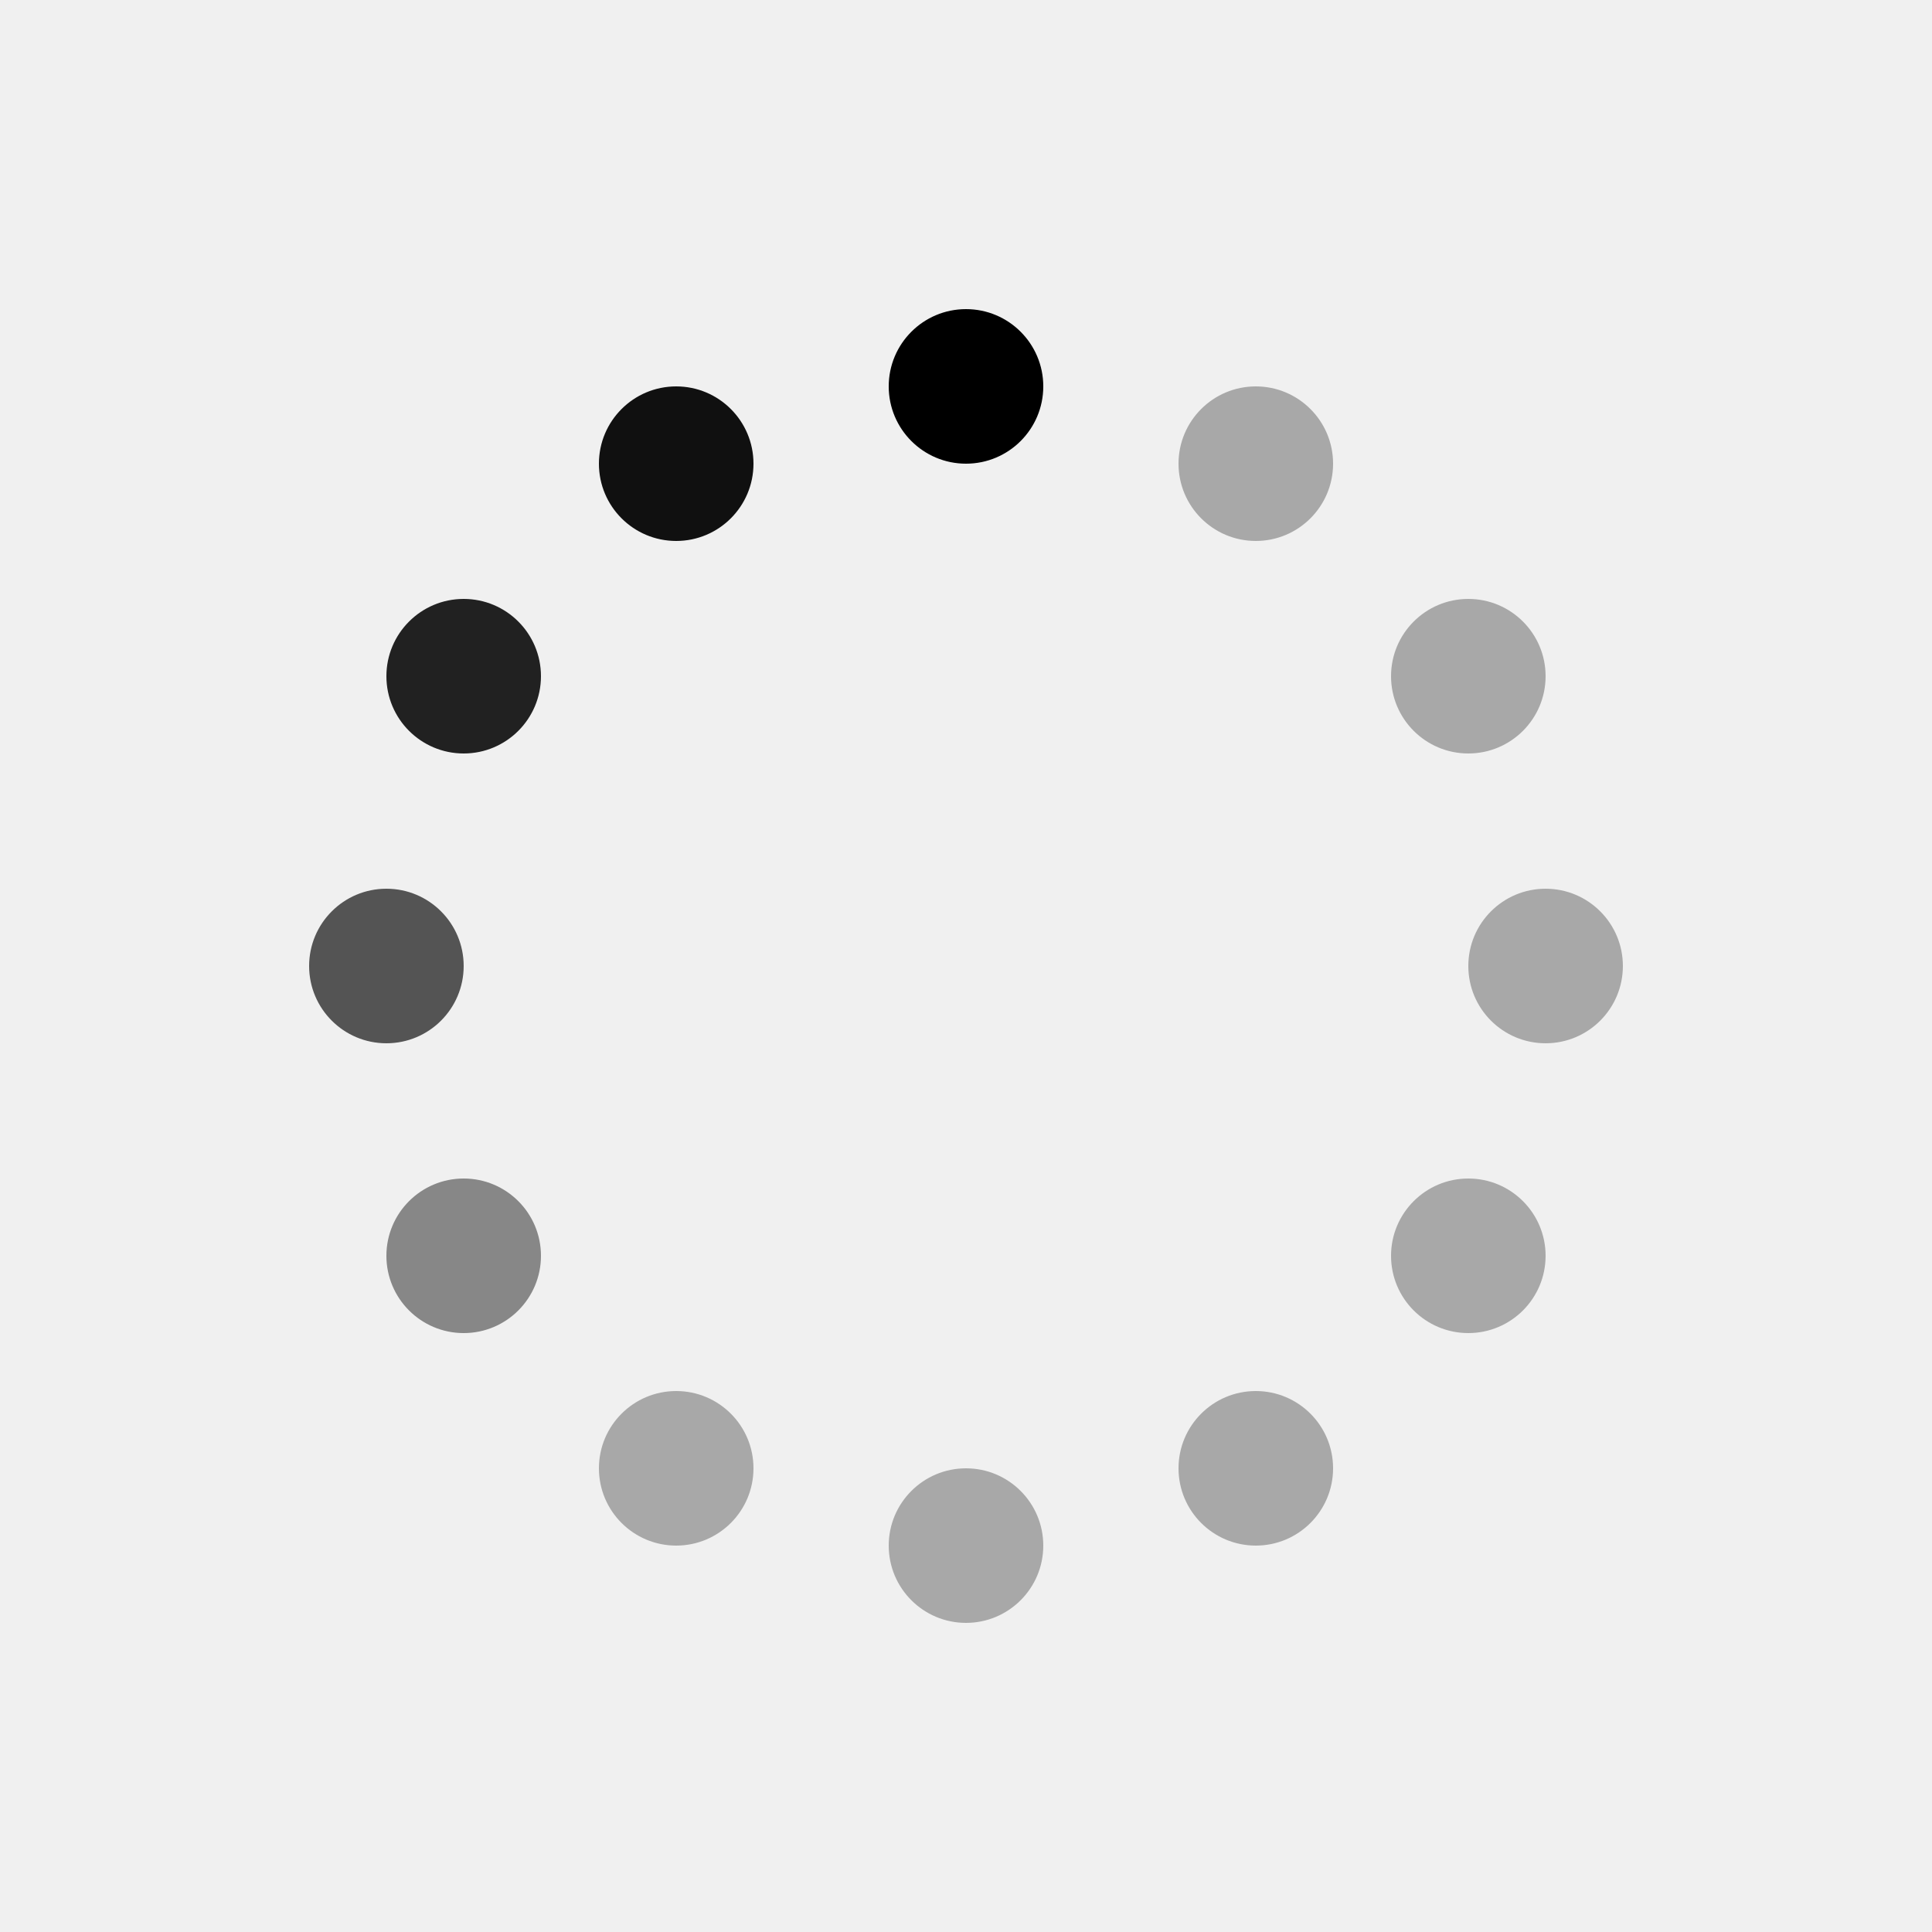
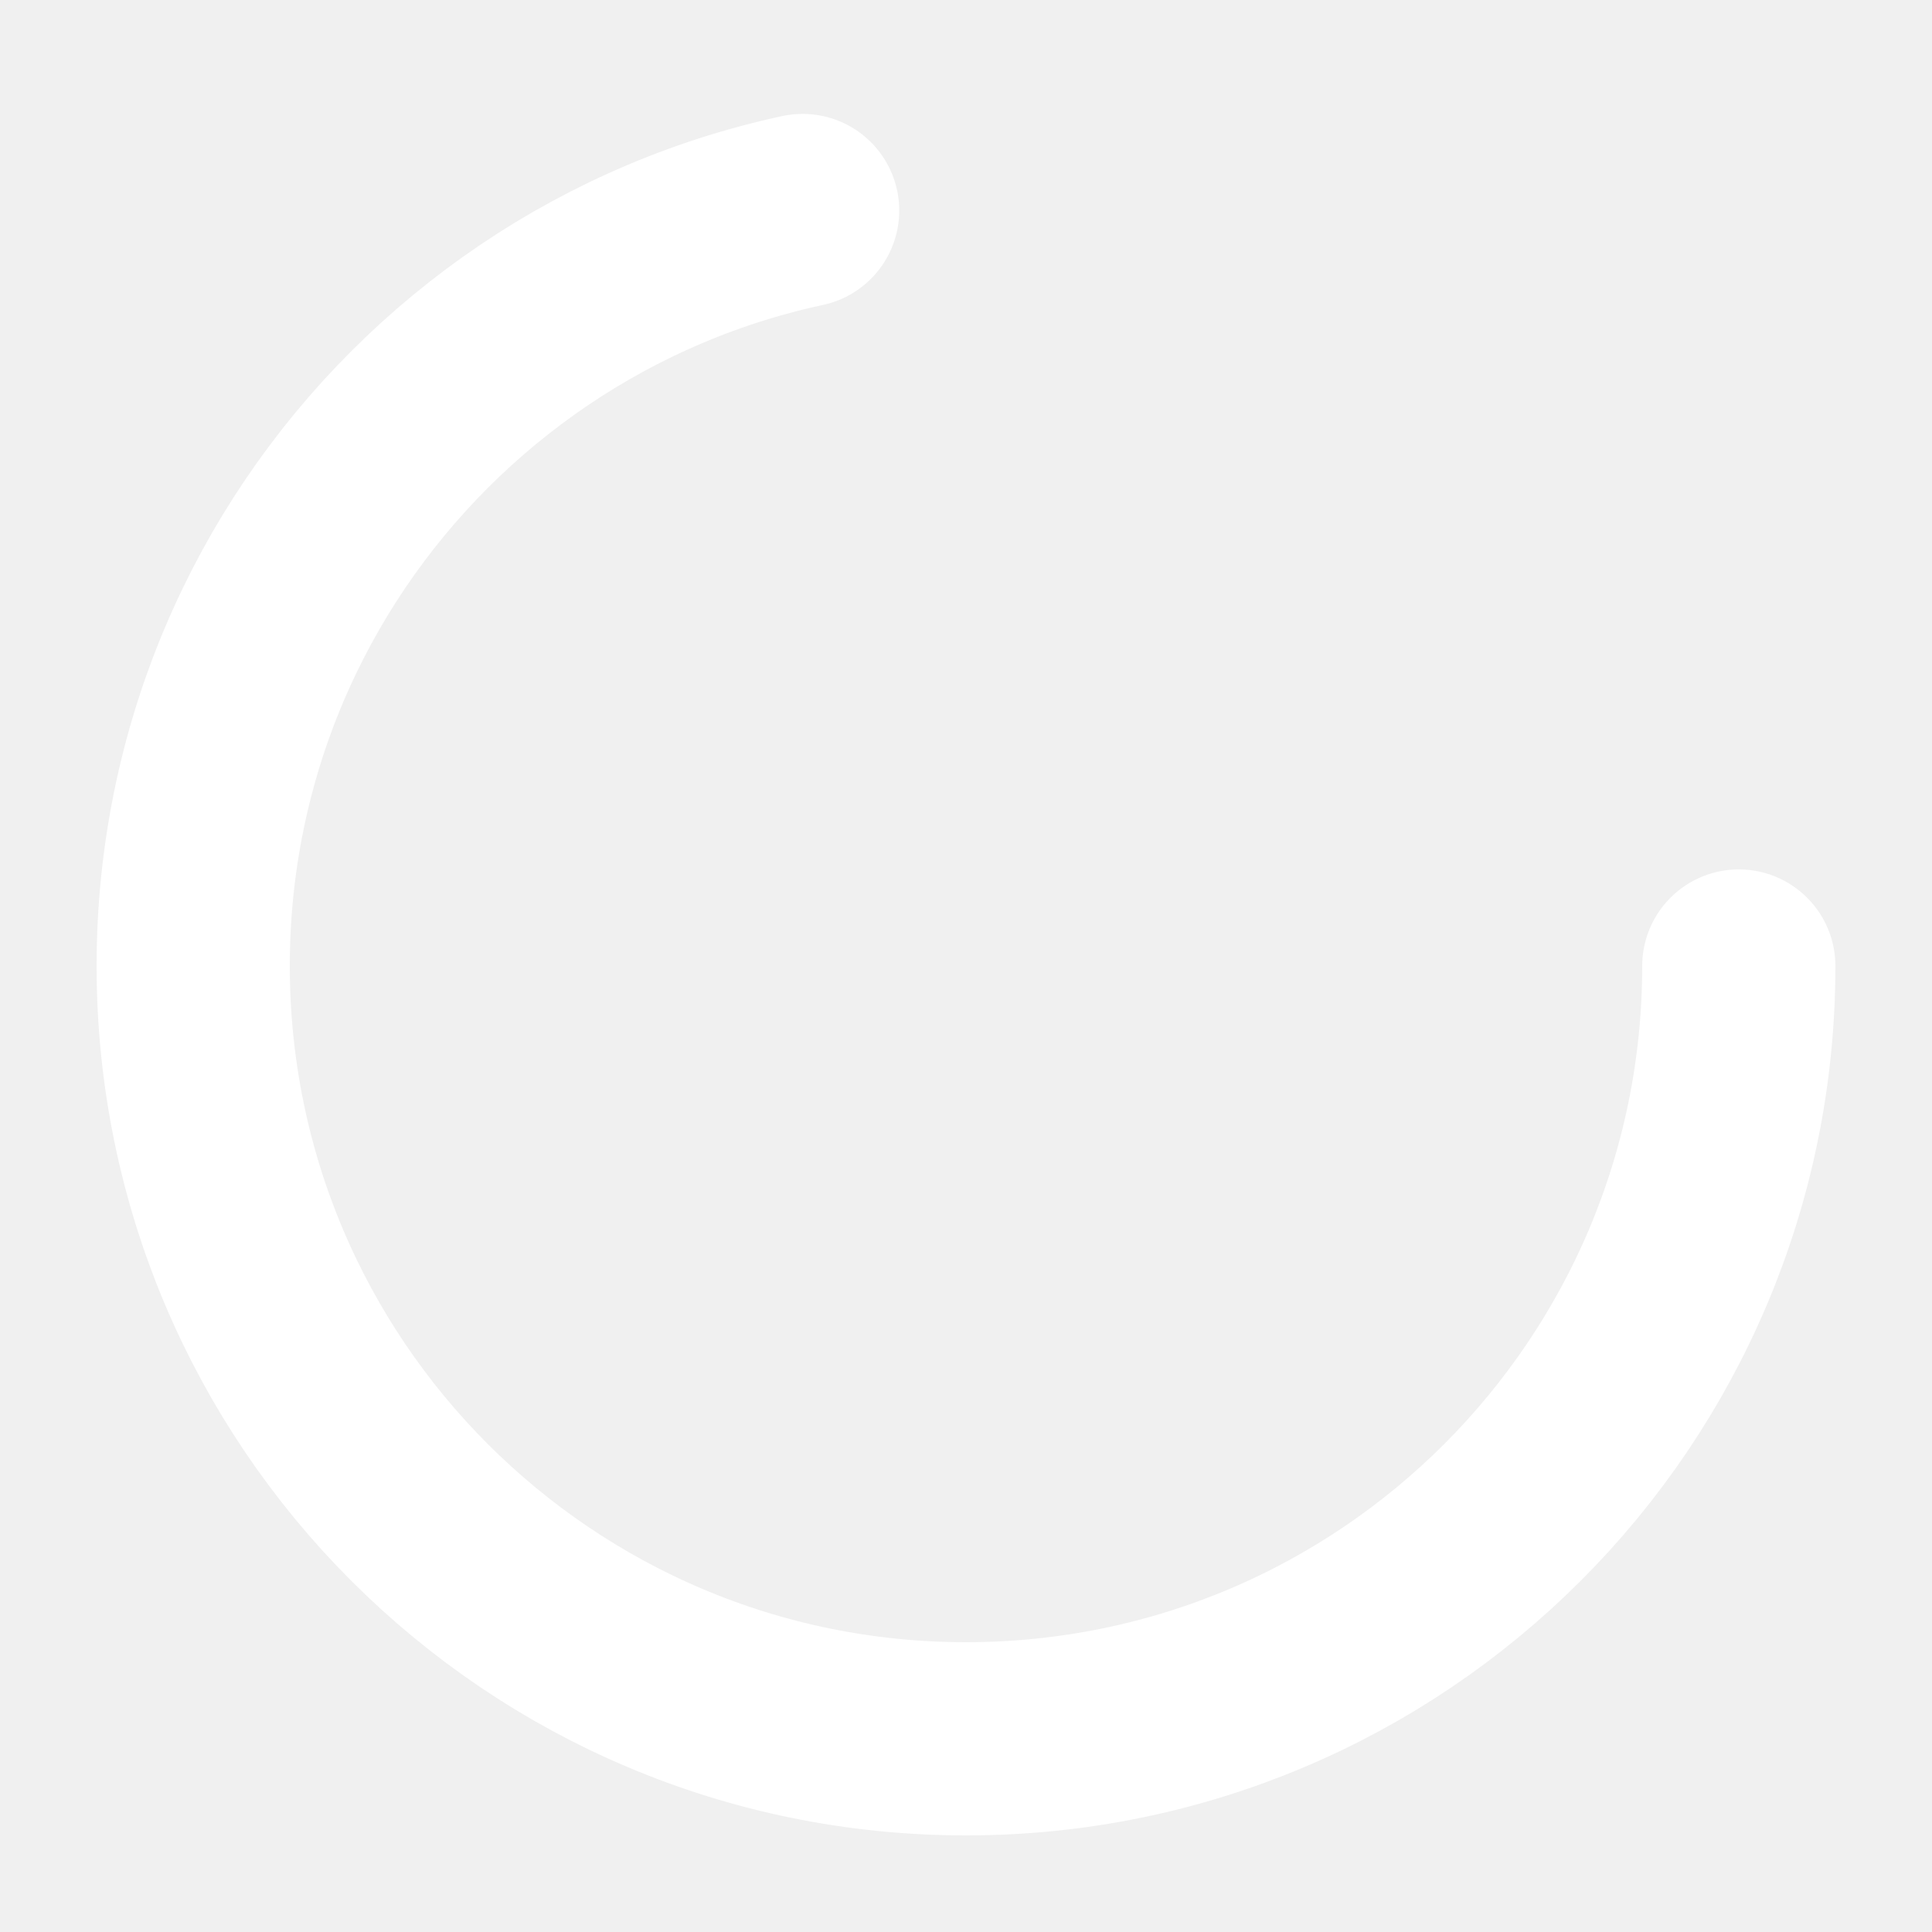
- <svg xmlns="http://www.w3.org/2000/svg" fill="#000000" width="800px" height="800px" viewBox="0 0 50 50">
-   <circle cx="25" cy="10" r="2" />
-   <circle opacity=".3" cx="25" cy="40" r="2" />
-   <circle opacity=".3" cx="32.5" cy="12" r="2" />
-   <circle opacity=".3" cx="17.5" cy="38" r="2" />
-   <circle opacity=".93" cx="17.5" cy="12" r="2" />
-   <circle opacity=".3" cx="32.5" cy="38" r="2" />
-   <circle opacity=".65" cx="10" cy="25" r="2" />
-   <circle opacity=".3" cx="40" cy="25" r="2" />
-   <circle opacity=".86" cx="12" cy="17.5" r="2" />
-   <circle opacity=".3" cx="38" cy="32.5" r="2" />
-   <circle opacity=".44" cx="12" cy="32.5" r="2" />
-   <circle opacity=".3" cx="38" cy="17.5" r="2" />
+ <svg xmlns="http://www.w3.org/2000/svg" viewBox="0 0 50 50" width="100%" height="100%" fill="none">
+   <circle class="path" cx="25" cy="25" r="20" stroke="#fff" stroke-width="5" stroke-linecap="round" fill="none" stroke-dasharray="90" stroke-dashoffset="0">
+     <animateTransform attributeName="transform" type="rotate" from="0 25 25" to="360 25 25" dur="1s" repeatCount="indefinite" />
+     <animate attributeName="stroke-dashoffset" values="0;180;0" dur="1.5s" repeatCount="indefinite" />
+   </circle>
</svg>
